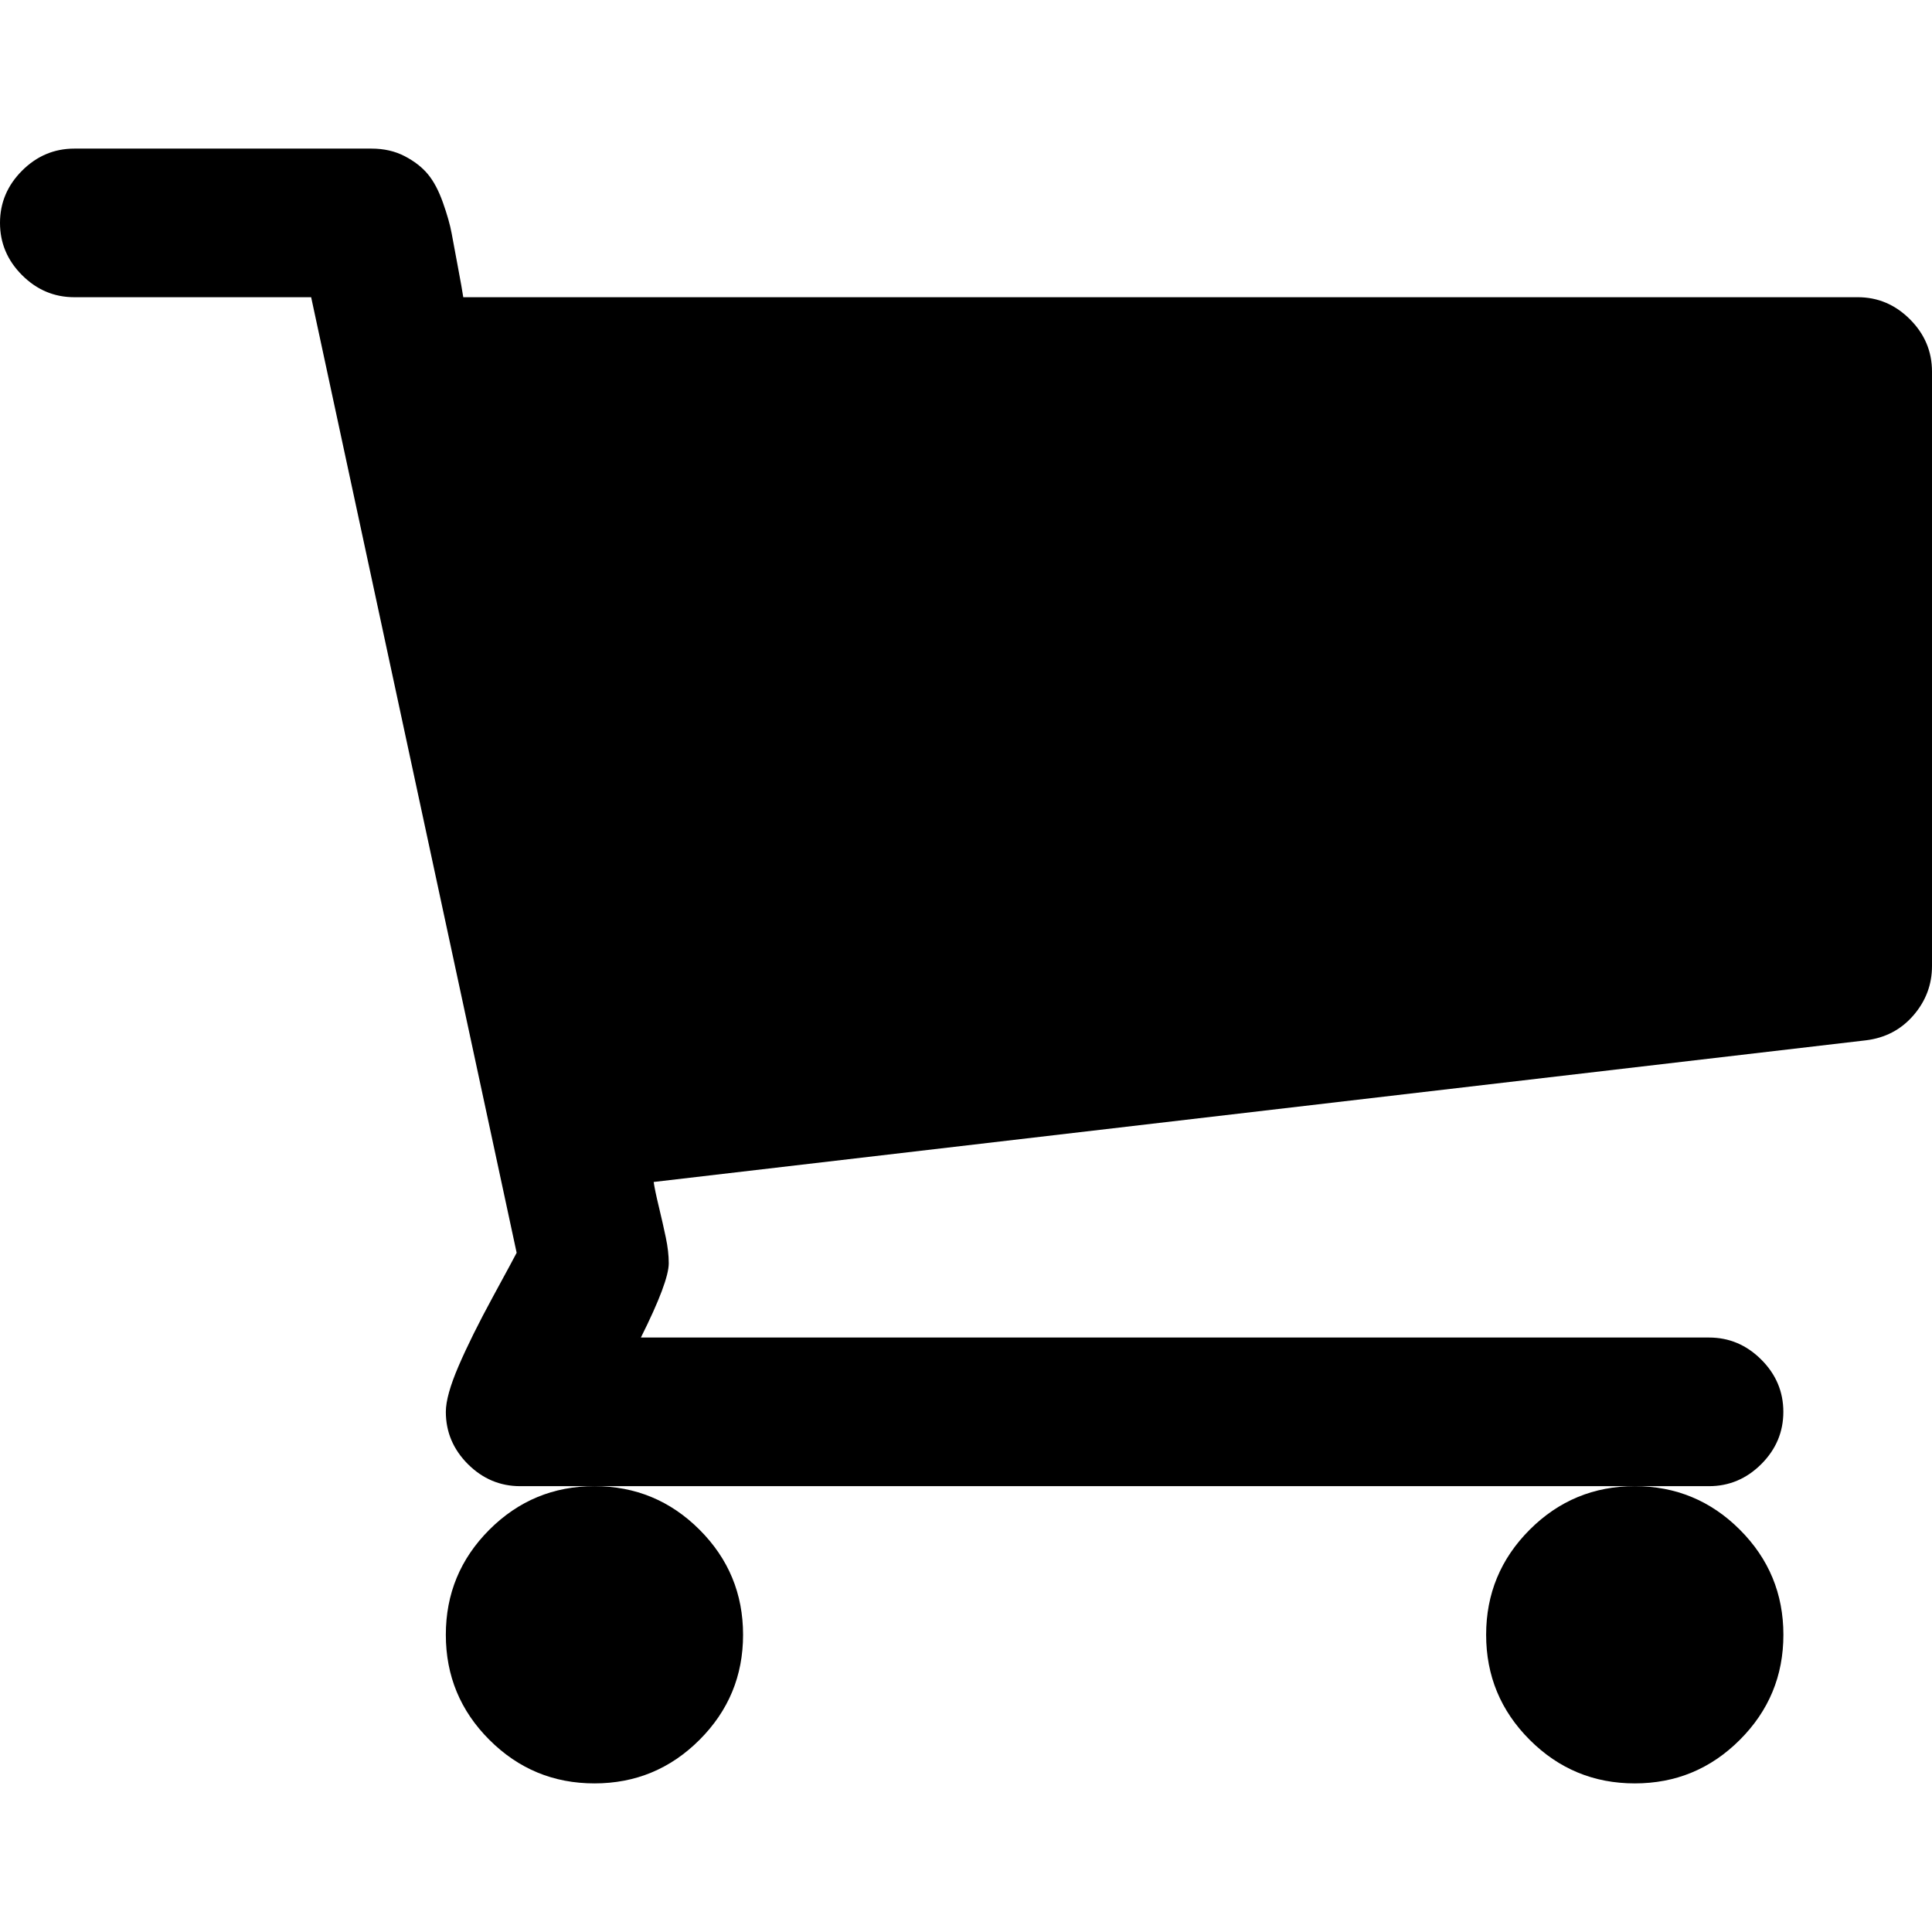
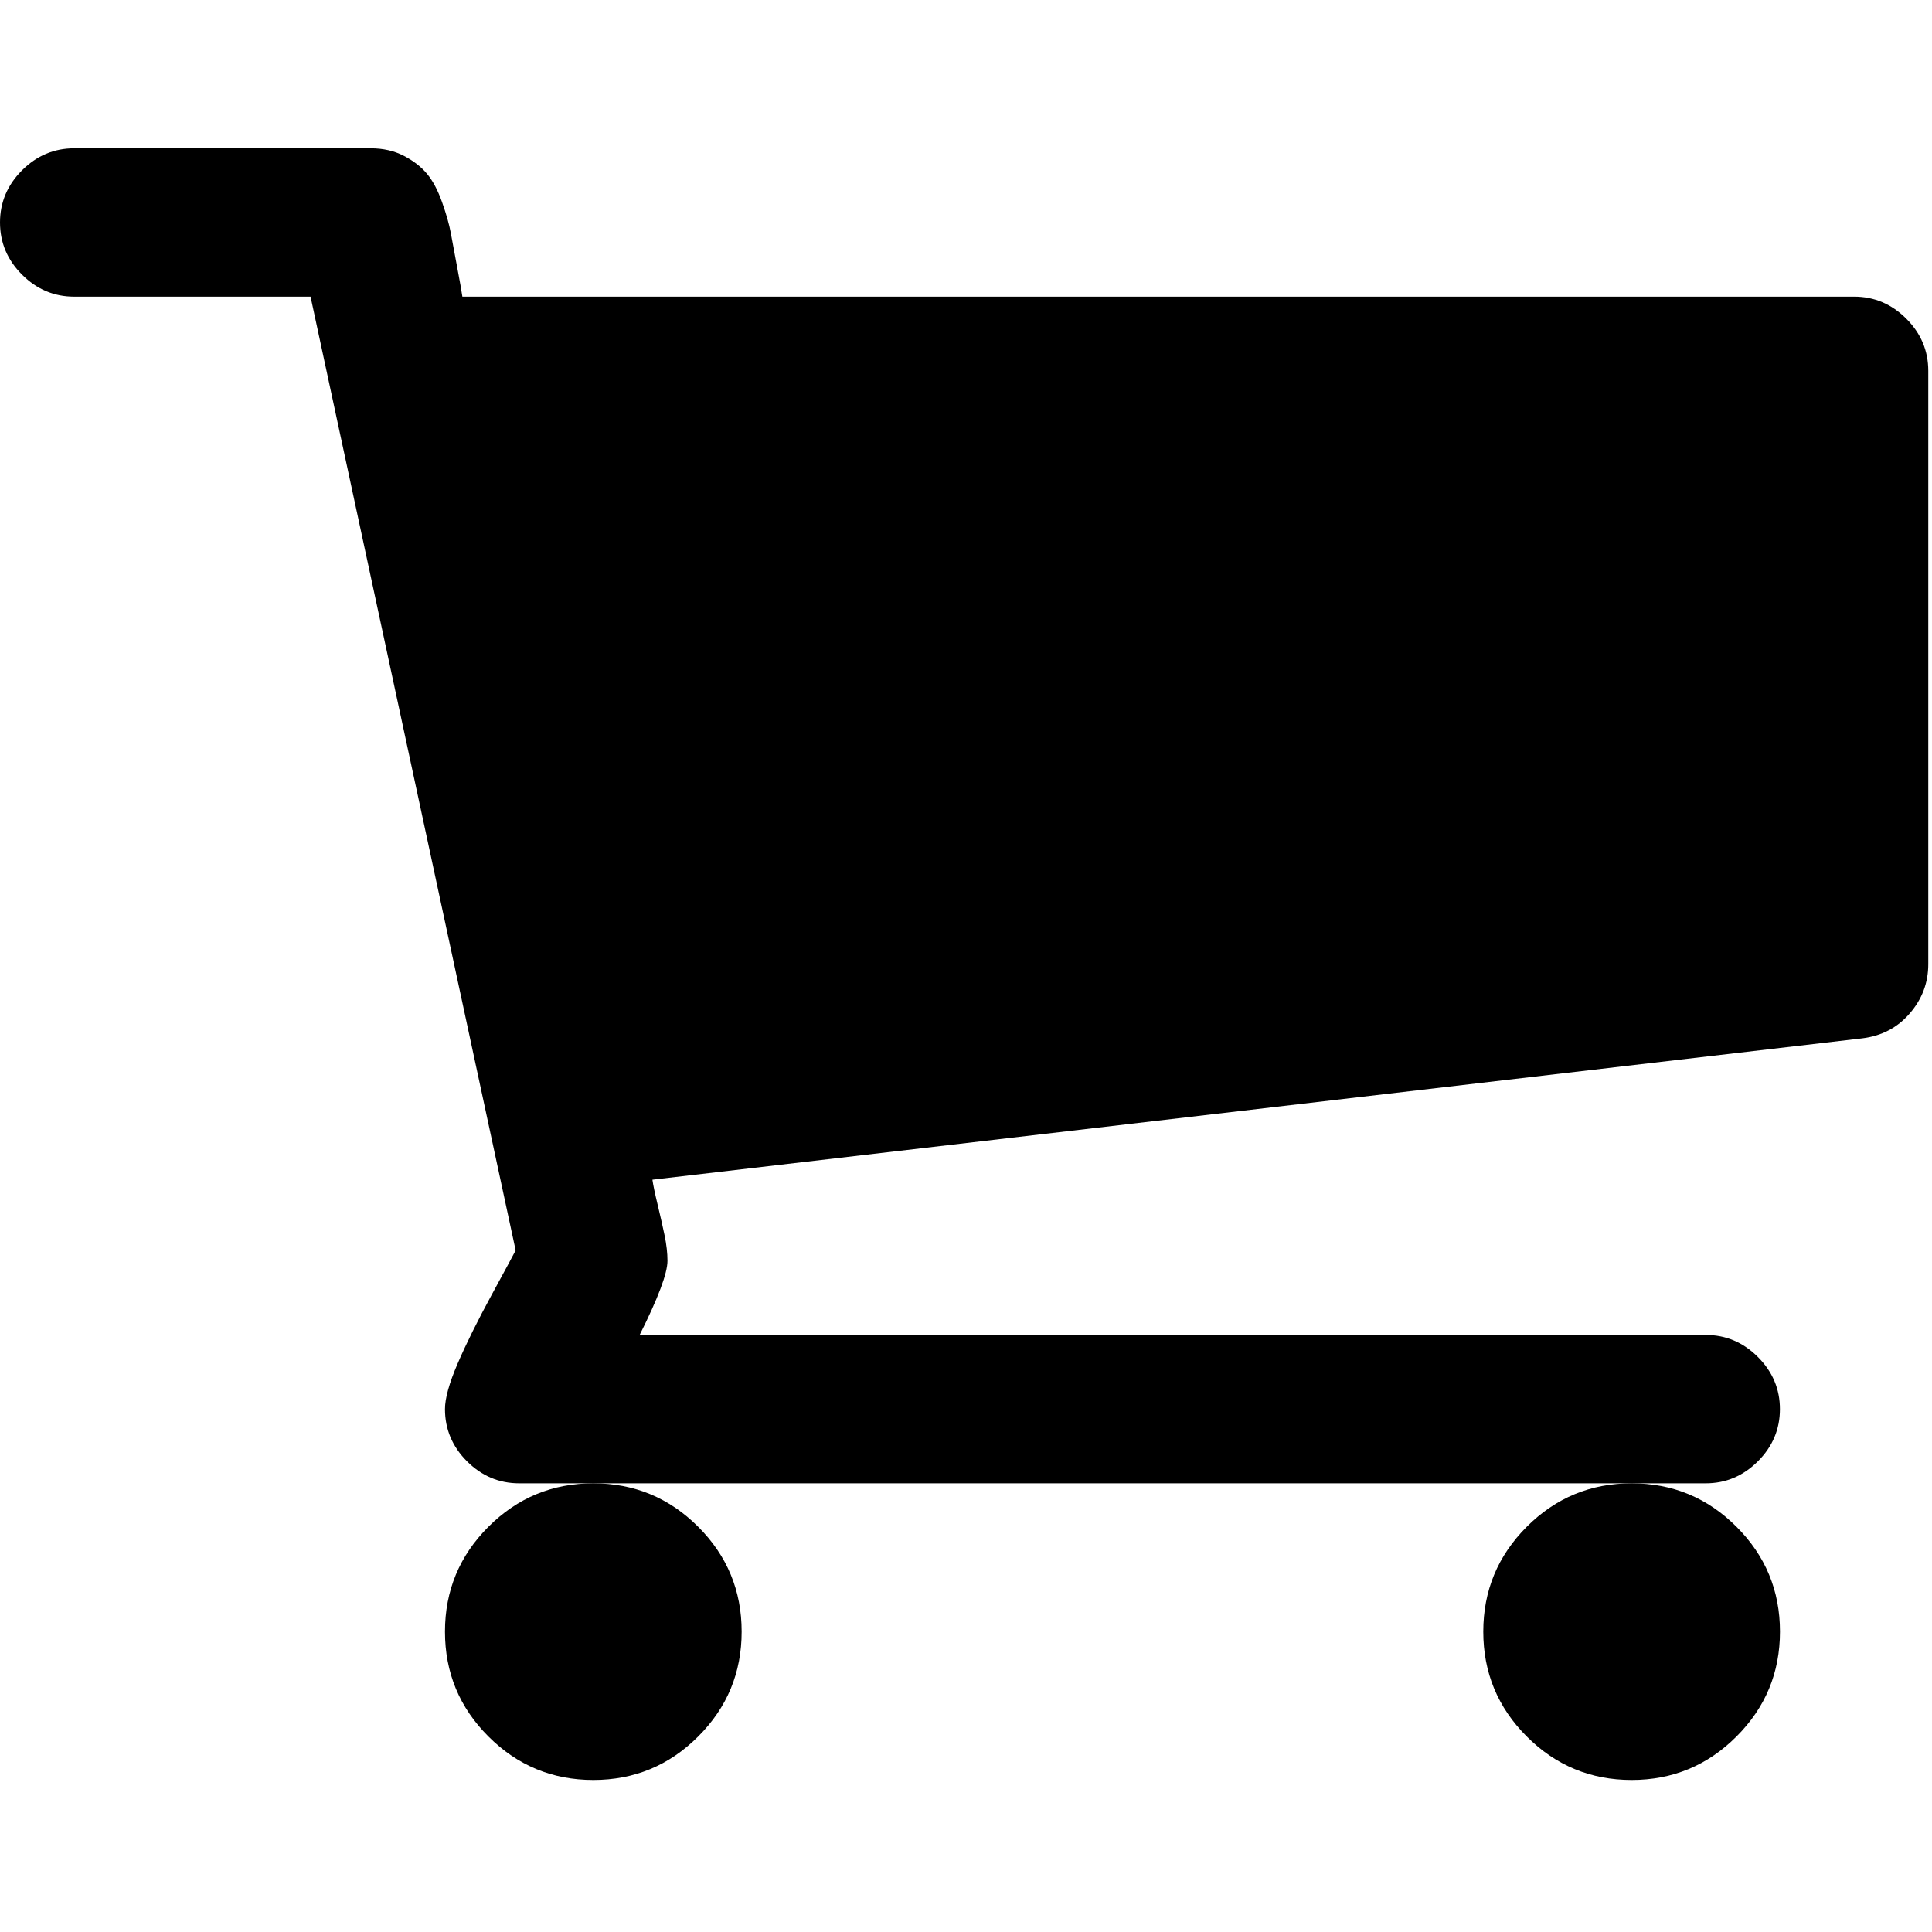
- <svg xmlns="http://www.w3.org/2000/svg" version="1.1" id="Capa_1" x="0px" y="0px" width="475.084px" height="475.085px" viewBox="0 0 475.084 475.085" style="enable-background:new 0 0 475.084 475.085;" xml:space="preserve">
-   <g>
-     <g>
-       <path d="M365.446,401.998c0,10.092,3.579,18.702,10.711,25.834c7.132,7.139,15.749,10.711,25.845,10.711    c10.081,0,18.698-3.572,25.83-10.711c7.139-7.132,10.711-15.742,10.711-25.834s-3.568-18.702-10.711-25.841    c-7.132-7.132-15.749-10.704-25.83-10.704c-10.096,0-18.713,3.572-25.845,10.704C369.025,383.296,365.446,391.906,365.446,401.998    z" />
-       <path d="M469.658,78.51c-3.618-3.617-7.898-5.426-12.848-5.426H113.918c-0.193-1.331-0.621-3.756-1.287-7.277    c-0.666-3.523-1.188-6.329-1.569-8.425c-0.383-2.087-1.093-4.611-2.142-7.561c-1.047-2.952-2.284-5.286-3.711-6.995    c-1.425-1.718-3.328-3.189-5.708-4.43c-2.378-1.233-5.092-1.853-8.136-1.853H18.276c-4.952,0-9.234,1.812-12.85,5.424    C1.809,45.583,0,49.868,0,54.816s1.809,9.231,5.426,12.847c3.619,3.617,7.902,5.424,12.85,5.424h58.237l50.532,234.976    c-0.378,0.76-2.329,4.373-5.852,10.848c-3.521,6.475-6.328,12.135-8.42,16.988c-2.093,4.859-3.14,8.616-3.14,11.279    c0,4.948,1.809,9.232,5.424,12.854c3.621,3.606,7.902,5.421,12.851,5.421h18.272h255.815h18.261c4.948,0,9.232-1.814,12.847-5.421    c3.62-3.621,5.427-7.905,5.427-12.854c0-4.949-1.807-9.233-5.427-12.847c-3.614-3.614-7.898-5.428-12.847-5.428h-262.66    c4.57-9.138,6.854-15.222,6.854-18.268c0-1.909-0.238-4.004-0.715-6.283s-1.047-4.805-1.713-7.569    c-0.667-2.752-1.093-4.799-1.283-6.133l298.077-34.831c4.753-0.575,8.658-2.614,11.703-6.14c3.046-3.518,4.565-7.562,4.565-12.133    V91.363C475.082,86.415,473.278,82.132,469.658,78.51z" />
-       <path d="M109.632,401.998c0,10.092,3.567,18.702,10.706,25.834c7.141,7.139,15.75,10.711,25.841,10.711    c10.085,0,18.699-3.572,25.835-10.711c7.139-7.132,10.71-15.742,10.71-25.834s-3.568-18.702-10.71-25.841    c-7.137-7.132-15.75-10.704-25.835-10.704c-10.09,0-18.704,3.572-25.841,10.704C113.203,383.296,109.632,391.906,109.632,401.998z    " />
-     </g>
-   </g>
-   <g>
- </g>
-   <g>
- </g>
-   <g>
- </g>
-   <g>
- </g>
-   <g>
- </g>
-   <g>
- </g>
-   <g>
- </g>
-   <g>
- </g>
-   <g>
- </g>
-   <g>
- </g>
-   <g>
- </g>
-   <g>
- </g>
-   <g>
- </g>
-   <g>
- </g>
-   <g>
- </g>
+ <svg xmlns="http://www.w3.org/2000/svg" width="476px" height="476px" viewBox="0 0 476 476">
+   <path d="M365.446,401.998c0,10.092,3.579,18.702,10.711,25.834c7.132,7.139,15.749,10.711,25.845,10.711    c10.081,0,18.698-3.572,25.83-10.711c7.139-7.132,10.711-15.742,10.711-25.834s-3.568-18.702-10.711-25.841    c-7.132-7.132-15.749-10.704-25.83-10.704c-10.096,0-18.713,3.572-25.845,10.704C369.025,383.296,365.446,391.906,365.446,401.998    z" />
+   <path d="M469.658,78.51c-3.618-3.617-7.898-5.426-12.848-5.426H113.918c-0.193-1.331-0.621-3.756-1.287-7.277    c-0.666-3.523-1.188-6.329-1.569-8.425c-0.383-2.087-1.093-4.611-2.142-7.561c-1.047-2.952-2.284-5.286-3.711-6.995    c-1.425-1.718-3.328-3.189-5.708-4.43c-2.378-1.233-5.092-1.853-8.136-1.853H18.276c-4.952,0-9.234,1.812-12.85,5.424    C1.809,45.583,0,49.868,0,54.816s1.809,9.231,5.426,12.847c3.619,3.617,7.902,5.424,12.85,5.424h58.237l50.532,234.976    c-0.378,0.76-2.329,4.373-5.852,10.848c-3.521,6.475-6.328,12.135-8.42,16.988c-2.093,4.859-3.14,8.616-3.14,11.279    c0,4.948,1.809,9.232,5.424,12.854c3.621,3.606,7.902,5.421,12.851,5.421h18.272h255.815h18.261c4.948,0,9.232-1.814,12.847-5.421    c3.62-3.621,5.427-7.905,5.427-12.854c0-4.949-1.807-9.233-5.427-12.847c-3.614-3.614-7.898-5.428-12.847-5.428h-262.66    c4.57-9.138,6.854-15.222,6.854-18.268c0-1.909-0.238-4.004-0.715-6.283s-1.047-4.805-1.713-7.569    c-0.667-2.752-1.093-4.799-1.283-6.133l298.077-34.831c4.753-0.575,8.658-2.614,11.703-6.14c3.046-3.518,4.565-7.562,4.565-12.133    V91.363C475.082,86.415,473.278,82.132,469.658,78.51z" />
+   <path d="M109.632,401.998c0,10.092,3.567,18.702,10.706,25.834c7.141,7.139,15.75,10.711,25.841,10.711    c10.085,0,18.699-3.572,25.835-10.711c7.139-7.132,10.71-15.742,10.71-25.834s-3.568-18.702-10.71-25.841    c-7.137-7.132-15.75-10.704-25.835-10.704c-10.09,0-18.704,3.572-25.841,10.704C113.203,383.296,109.632,391.906,109.632,401.998z    " />
</svg>
